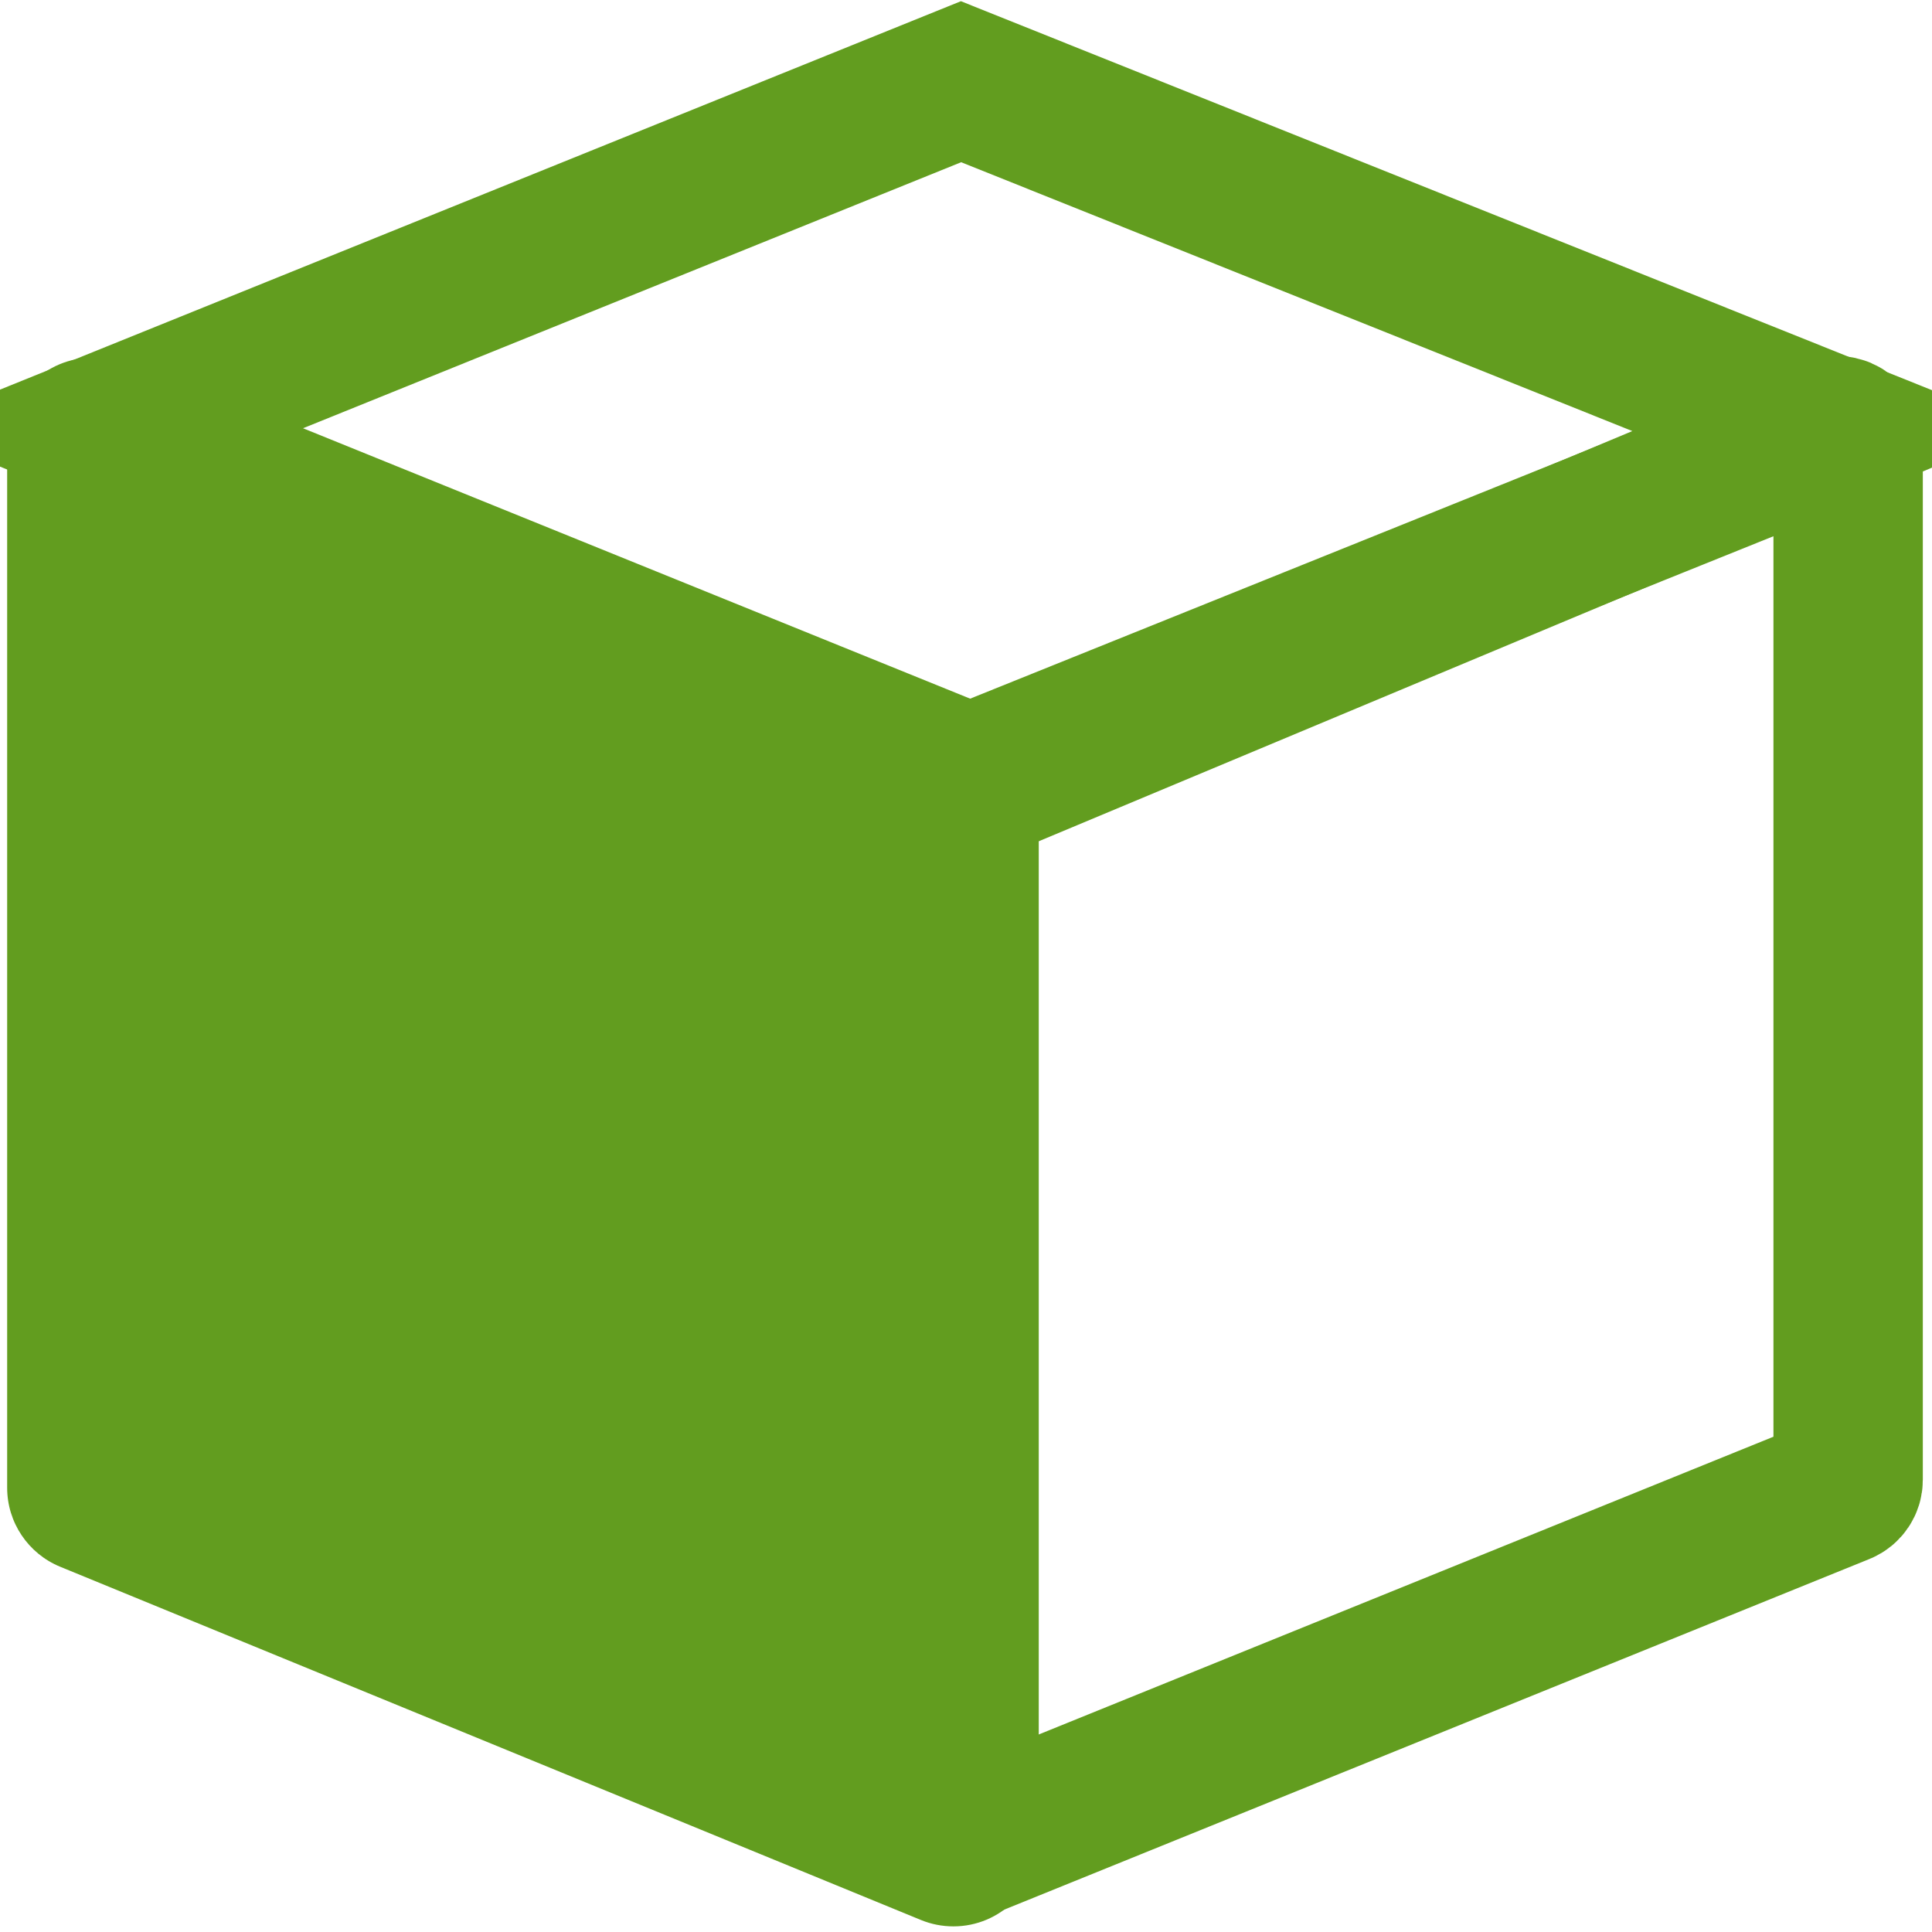
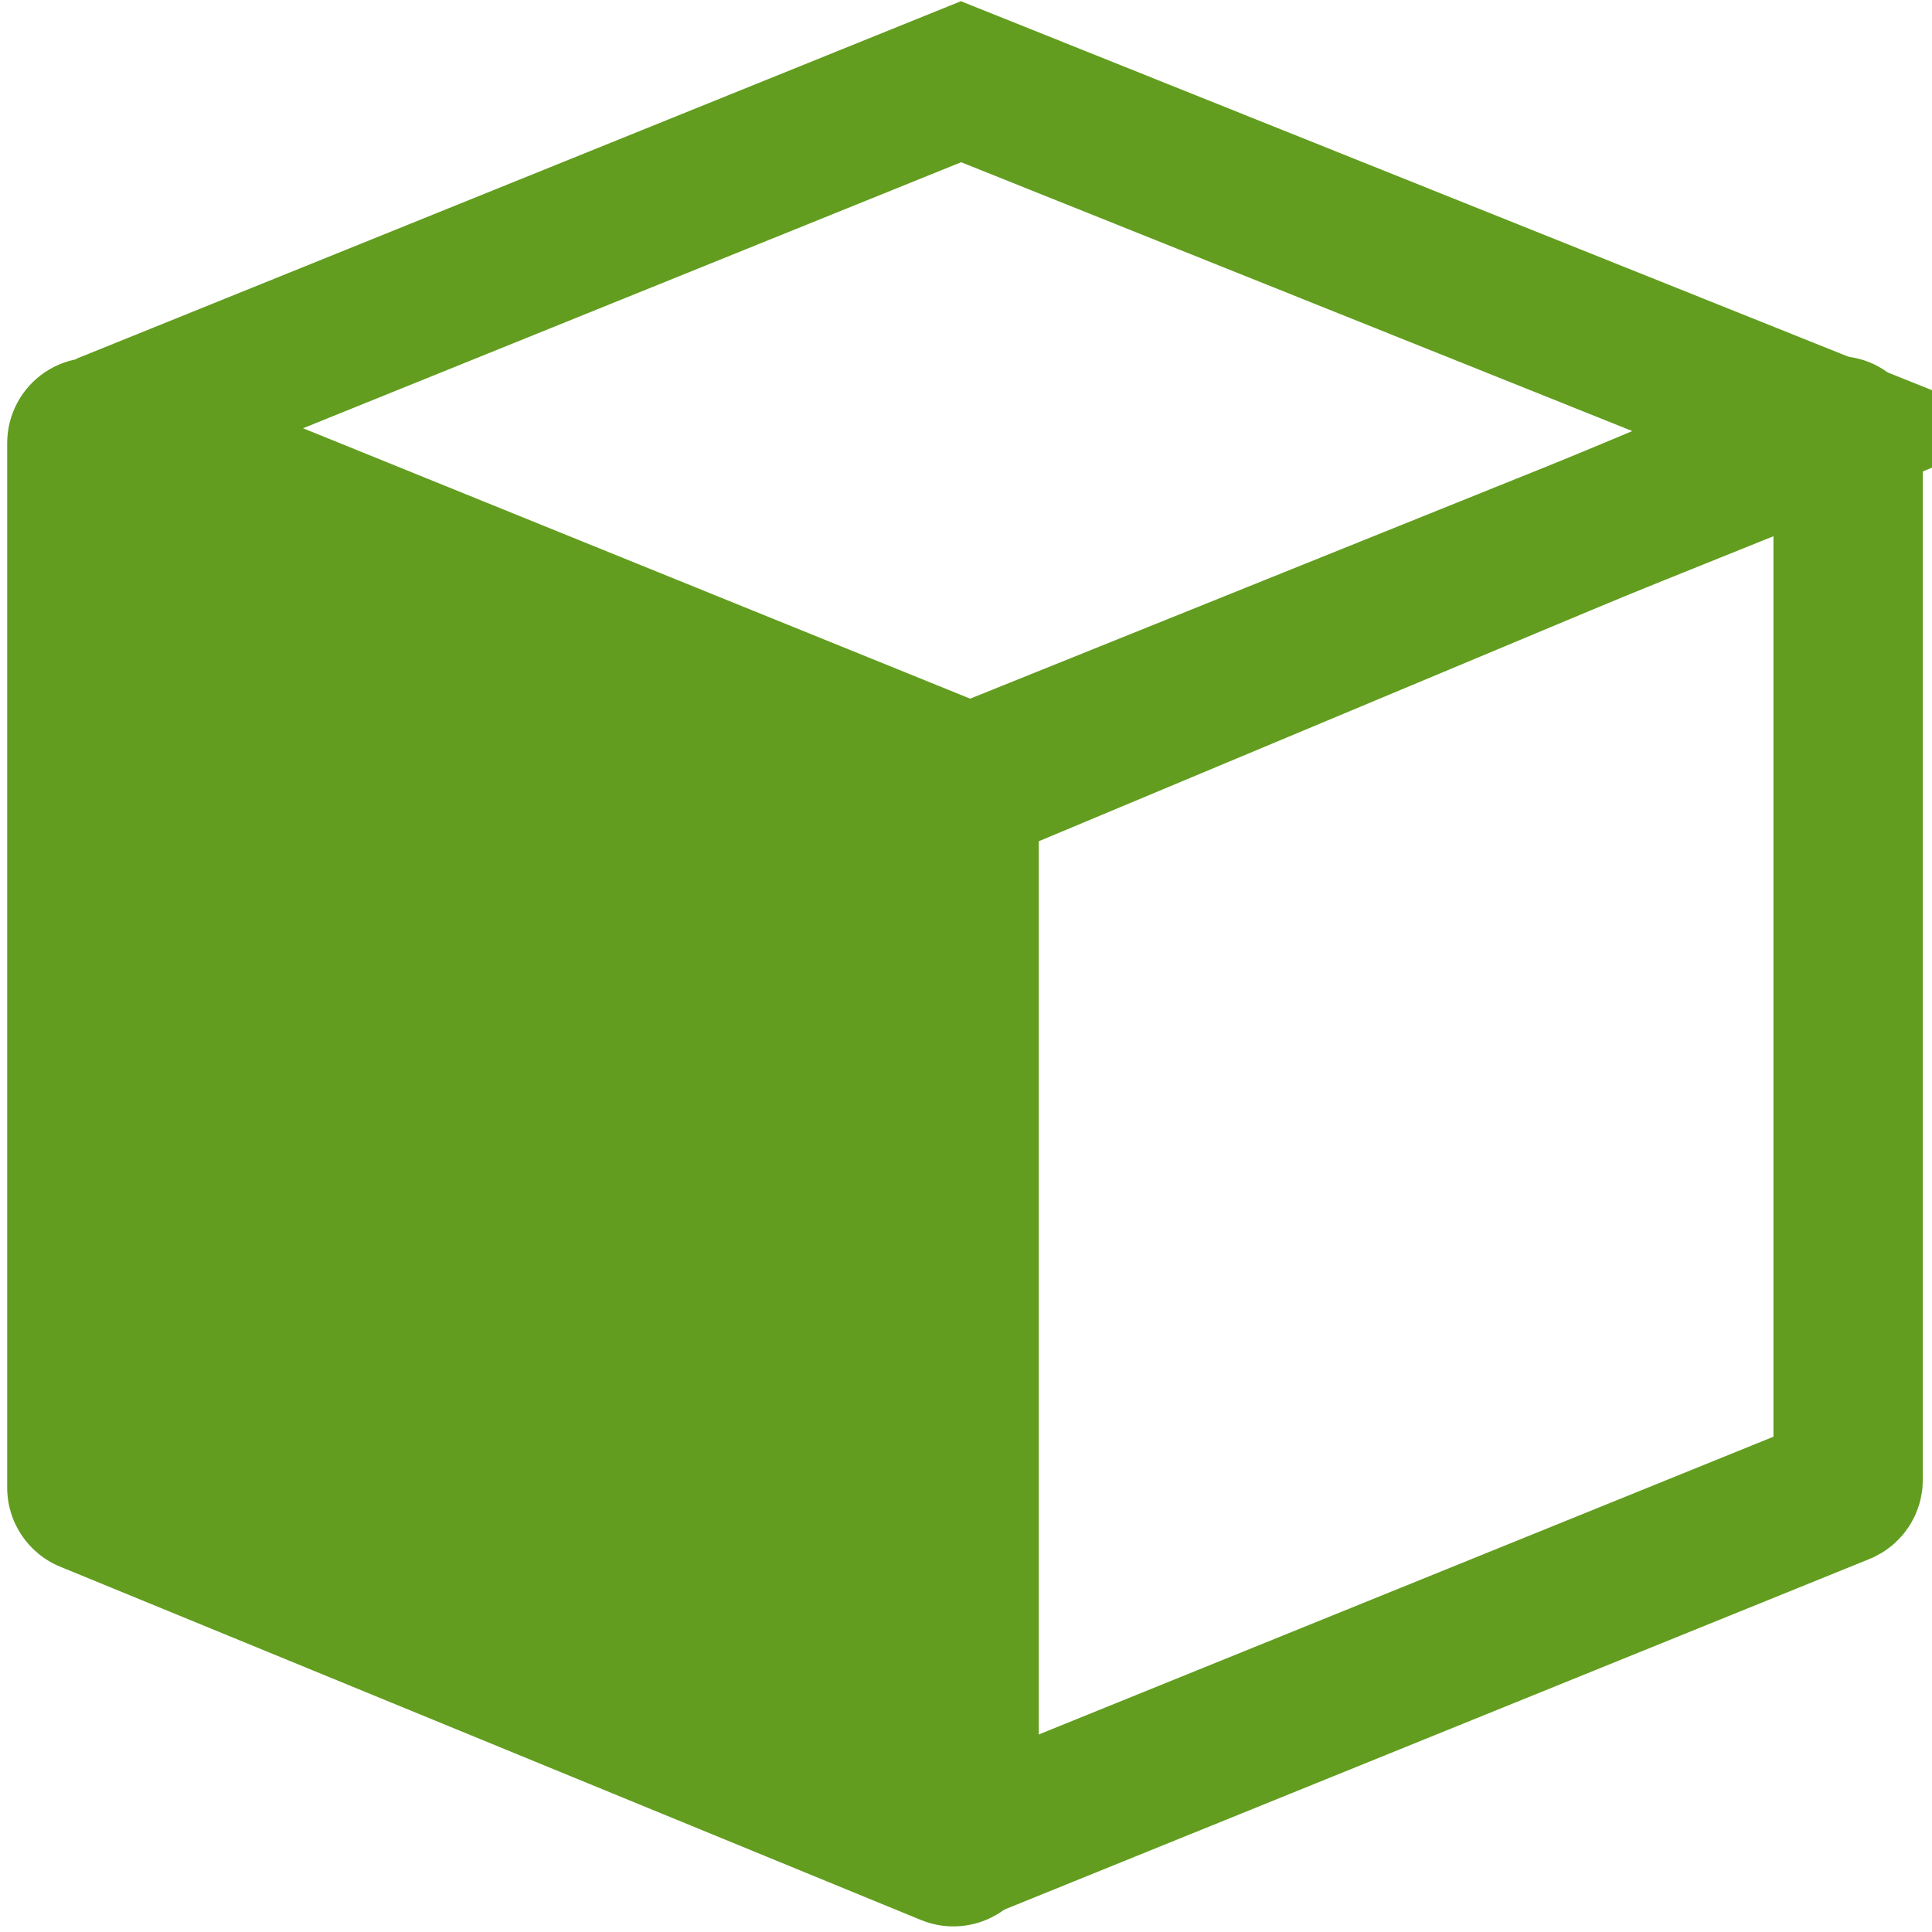
- <svg xmlns="http://www.w3.org/2000/svg" width="44px" height="44px" viewBox="0 0 44 44" version="1.1">
-   <defs />
-   <g id="Symbols" stroke="none" stroke-width="1" fill="none" fill-rule="evenodd">
-     <g id="logotype">
-       <g id="logomark">
-         <g>
-           <path d="M2.368,9.751 L22.364,17.856 L41.665,9.783 L21.887,1.861 L2.368,9.751 Z" id="Rectangle-3" stroke="#629D1F" stroke-width="3.402" />
-           <path d="M21.74,17.888 C21.648,17.925 21.588,18.015 21.588,18.114 L21.588,41.814 C21.588,41.846 21.594,41.877 21.606,41.906 C21.656,42.03 21.798,42.09 21.922,42.04 L41.938,33.928 C42.03,33.89 42.09,33.801 42.09,33.702 L42.09,10.053 C42.09,10.022 42.084,9.991 42.072,9.963 C42.022,9.838 41.88,9.778 41.756,9.828 L21.74,17.888 Z" id="Rectangle-4" stroke="#629D1F" stroke-width="3.402" />
-           <path d="M2.833,8.287 L22.439,16.174 L22.439,16.174 C23.175,16.47 23.657,17.184 23.657,17.978 L23.657,41.928 L23.657,41.928 C23.657,43.002 22.787,43.872 21.713,43.872 C21.46,43.872 21.209,43.823 20.975,43.727 L1.369,35.681 L1.369,35.681 C0.64,35.381 0.163,34.671 0.163,33.882 L0.163,10.09 L0.163,10.09 C0.163,9.016 1.034,8.146 2.107,8.146 C2.356,8.146 2.602,8.194 2.833,8.287 Z" id="Rectangle-2" fill="#629D1F" />
-         </g>
-       </g>
-     </g>
+ <svg xmlns="http://www.w3.org/2000/svg" width="44" height="44">
+   <g fill="none" fill-rule="evenodd">
+     <path d="M2.368 9.751l19.996 8.105 19.3-8.073-19.777-7.922-19.52 7.89z" stroke="#629D1F" stroke-width="3.402" />
+     <path d="M21.74 17.888a.243.243 0 0 0-.152.226v23.7a.243.243 0 0 0 .334.226l20.016-8.112a.243.243 0 0 0 .152-.226V10.053a.243.243 0 0 0-.334-.225l-20.016 8.06z" stroke="#629D1F" stroke-width="3.402" />
+     <path d="M2.833 8.287l19.606 7.887a1.944 1.944 0 0 1 1.218 1.804v23.95a1.944 1.944 0 0 1-2.682 1.799L1.37 35.68a1.944 1.944 0 0 1-1.206-1.799V10.09a1.944 1.944 0 0 1 2.67-1.803z" fill="#629D1F" />
  </g>
</svg>
